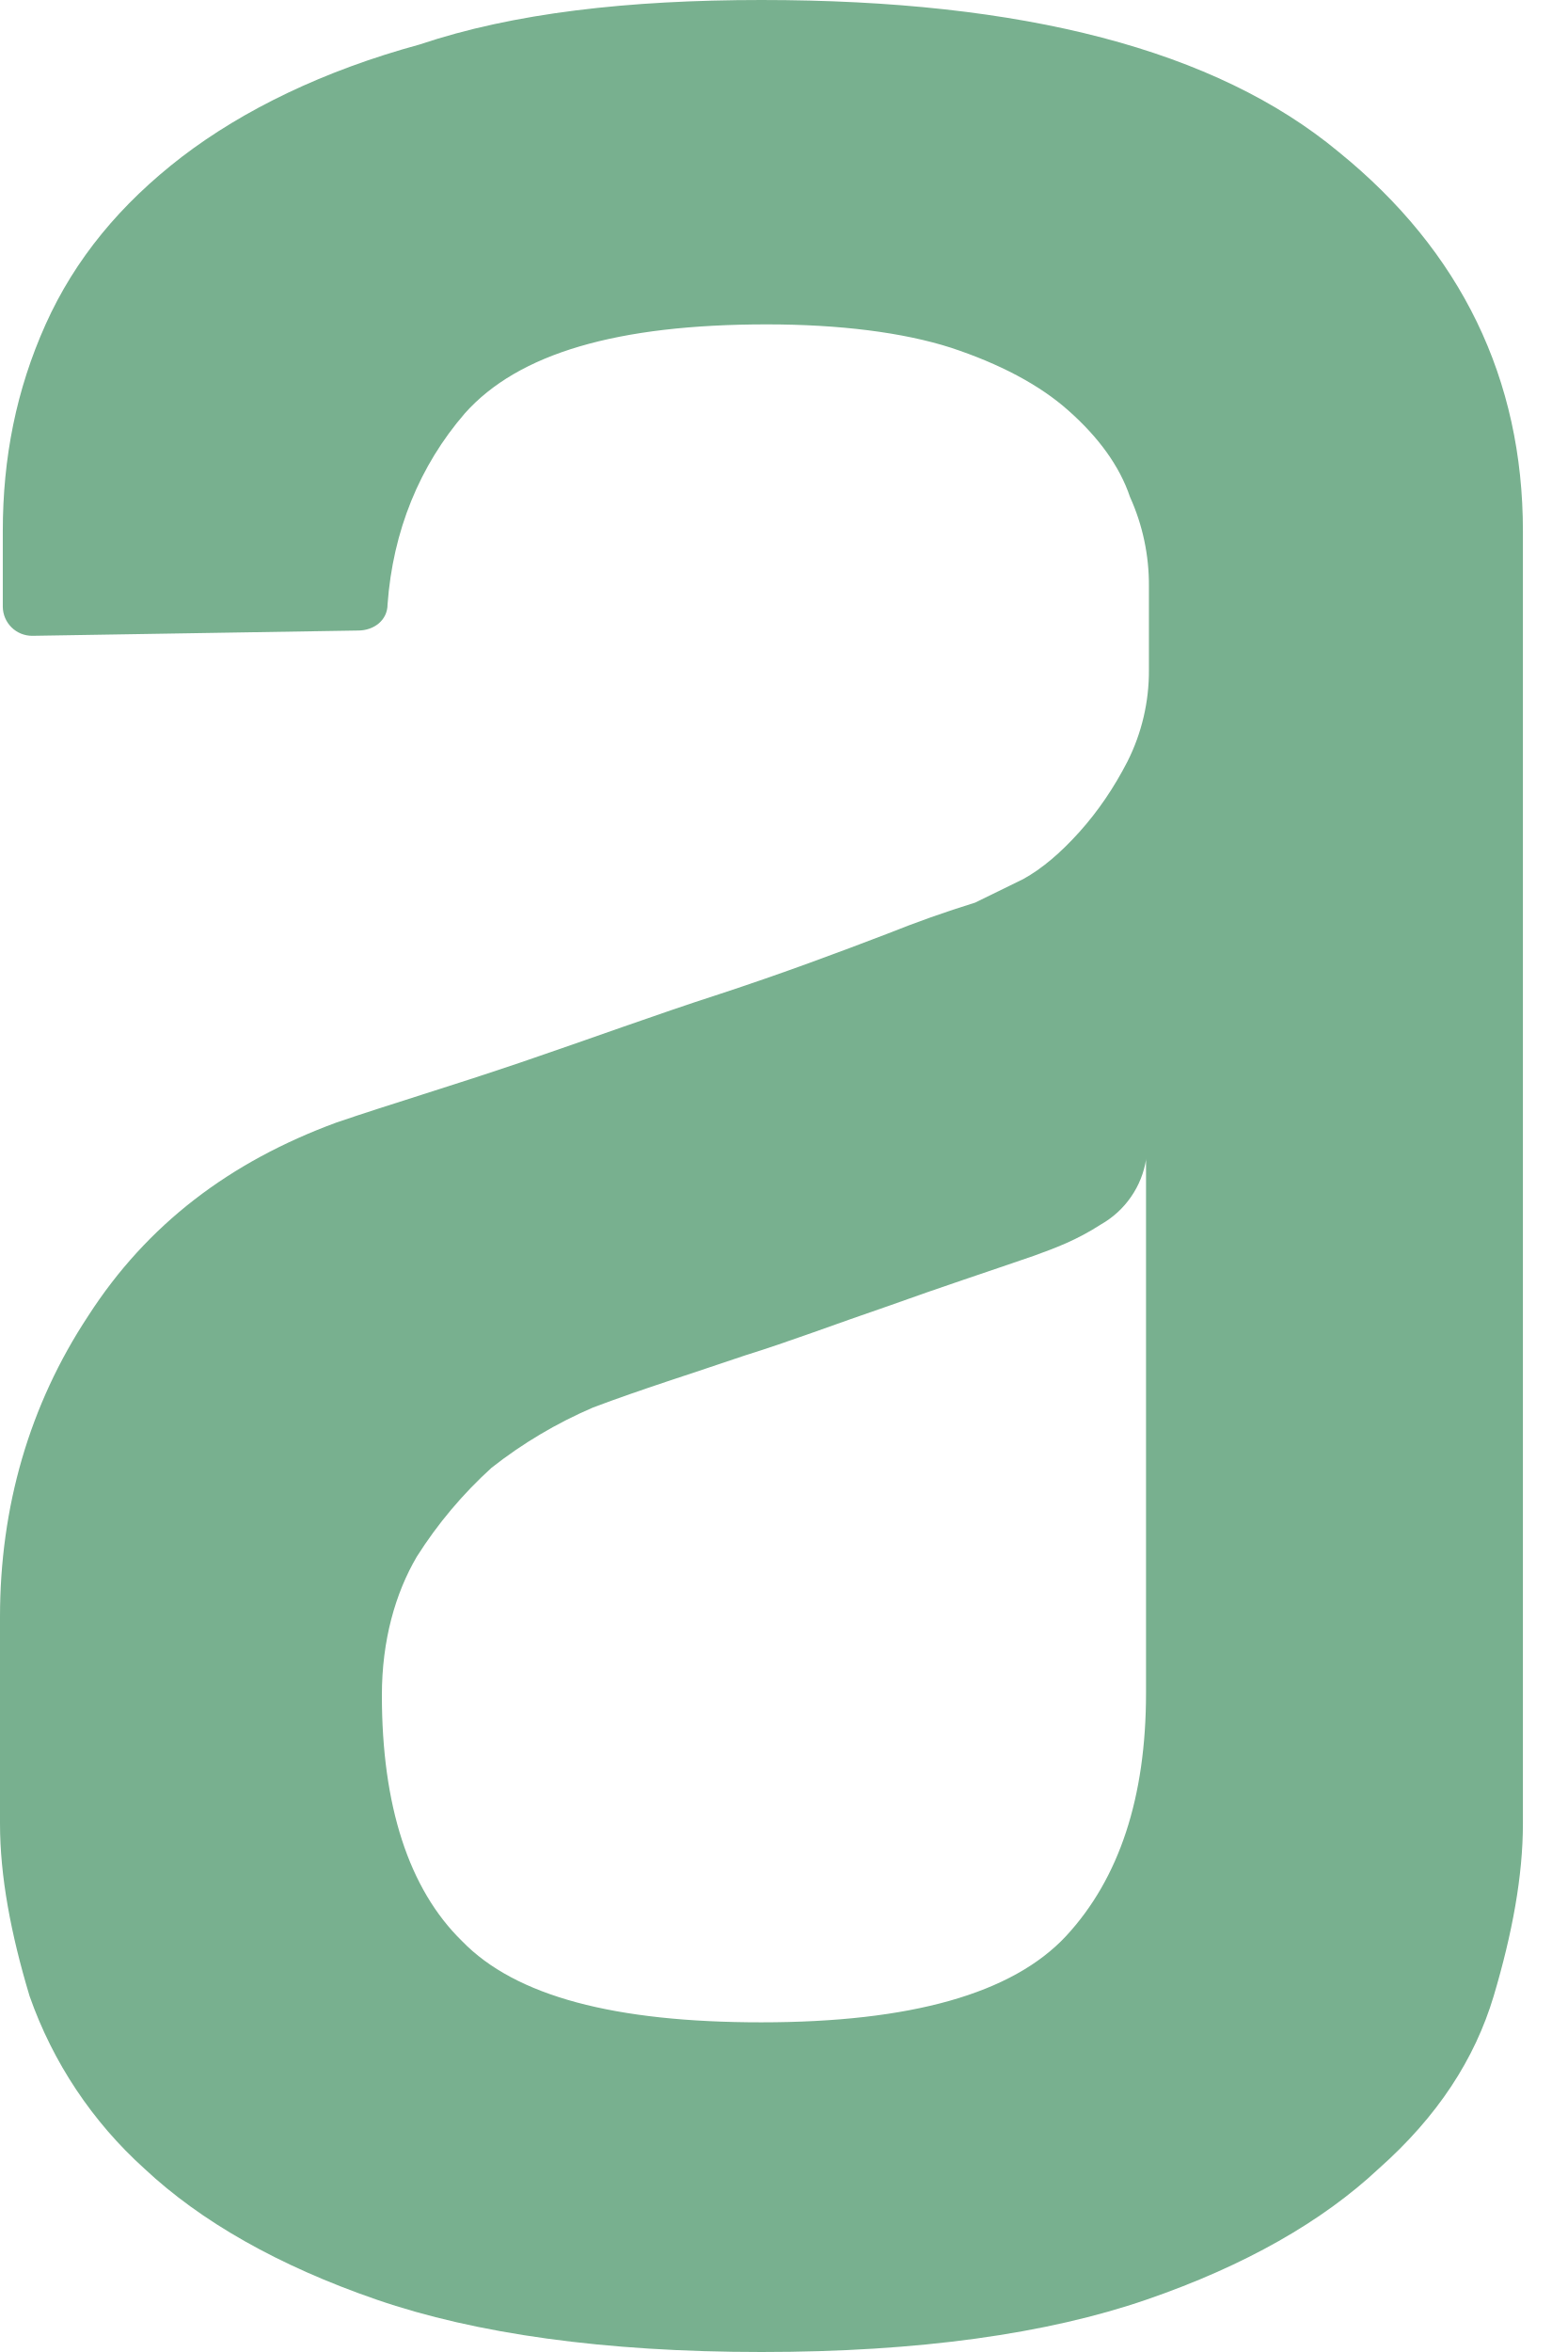
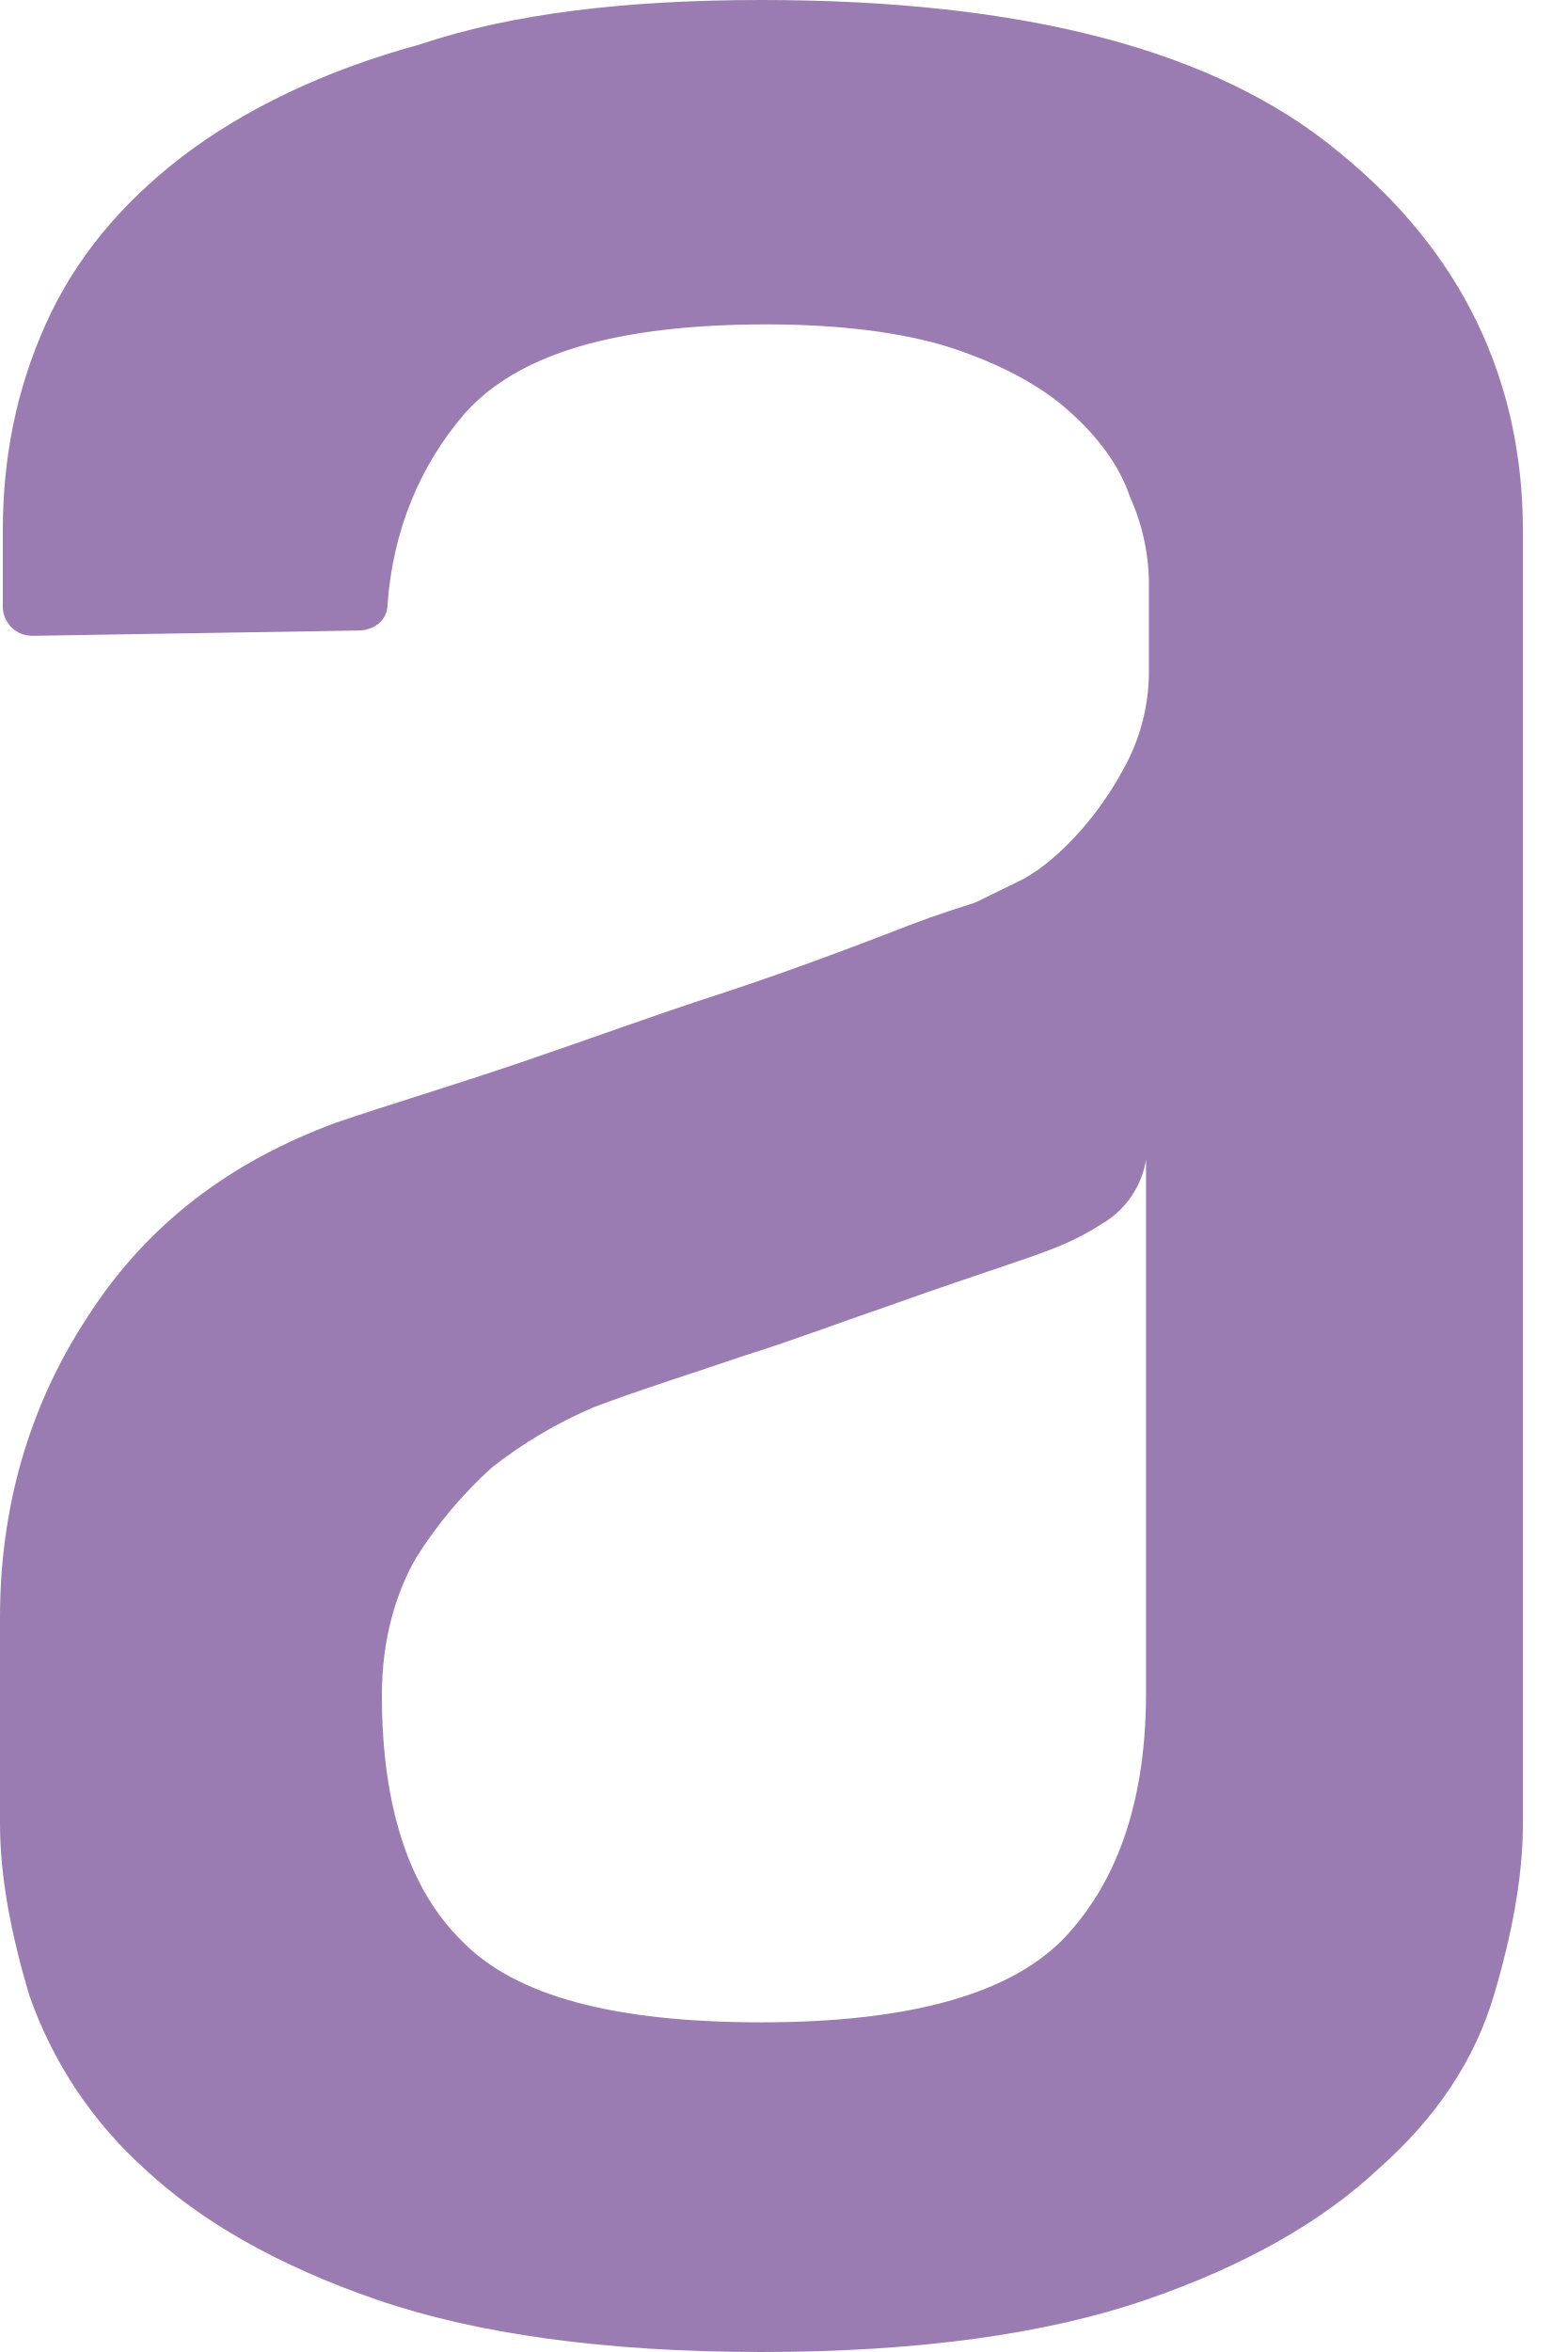
<svg xmlns="http://www.w3.org/2000/svg" width="32" height="48" viewBox="0 0 32 48" fill="none">
-   <path fill-rule="evenodd" clip-rule="evenodd" d="M23.396 23.653C23.352 23.931 23.247 24.196 23.086 24.427C22.926 24.659 22.715 24.851 22.47 24.99C21.977 25.309 21.545 25.468 21.108 25.627C20.177 25.949 19.197 26.27 18.161 26.643C17.069 27.016 16.089 27.389 15.215 27.659C14.125 28.031 13.089 28.353 12.104 28.725C11.363 29.043 10.667 29.456 10.034 29.954C9.446 30.488 8.932 31.098 8.507 31.77C8.07 32.515 7.795 33.477 7.795 34.597C7.795 36.842 8.34 38.549 9.433 39.616C10.523 40.74 12.544 41.272 15.539 41.272C18.593 41.272 20.666 40.686 21.761 39.511C22.848 38.336 23.393 36.683 23.393 34.549V23.653H23.396ZM15.541 0C20.889 0 24.815 1.016 27.322 3.098C29.831 5.129 31.086 7.741 31.086 10.837V37.215C31.086 38.282 30.87 39.457 30.489 40.737C30.104 42.023 29.343 43.195 28.142 44.259C26.998 45.331 25.417 46.239 23.398 46.933C21.38 47.627 18.763 48 15.544 48C12.33 48 9.708 47.627 7.692 46.933C5.677 46.239 4.093 45.331 2.949 44.259C1.885 43.3 1.078 42.089 0.604 40.737C0.219 39.459 0 38.284 0 37.217V33.001C0 30.756 0.599 28.674 1.8 26.856C3 24.99 4.689 23.709 6.872 22.907C7.962 22.535 9.217 22.162 10.633 21.681C12.053 21.198 13.359 20.717 14.67 20.293C15.981 19.863 17.125 19.434 18.105 19.059C18.696 18.822 19.296 18.609 19.904 18.421L20.887 17.94C21.272 17.727 21.65 17.405 22.033 16.979C22.414 16.555 22.74 16.074 23.015 15.539C23.306 14.96 23.456 14.32 23.452 13.672V11.963C23.456 11.336 23.325 10.716 23.067 10.145C22.851 9.502 22.414 8.916 21.815 8.384C21.216 7.849 20.395 7.422 19.416 7.098C18.434 6.782 17.128 6.62 15.652 6.62C12.598 6.62 10.579 7.212 9.489 8.435C8.564 9.505 8.019 10.839 7.911 12.333C7.911 12.654 7.638 12.868 7.309 12.868L0.658 12.976C0.5 12.976 0.348 12.915 0.236 12.804C0.123 12.693 0.059 12.542 0.057 12.384V10.842C0.057 9.343 0.332 7.955 0.931 6.62C1.532 5.283 2.46 4.165 3.712 3.201C4.967 2.242 6.605 1.442 8.566 0.908C10.477 0.265 12.821 0 15.547 0H15.541Z" fill="hsl(145, 26%, 58%)" />
+   <path fill-rule="evenodd" clip-rule="evenodd" d="M23.396 23.653C23.352 23.931 23.247 24.196 23.086 24.427C22.926 24.659 22.715 24.851 22.47 24.99C21.977 25.309 21.545 25.468 21.108 25.627C20.177 25.949 19.197 26.27 18.161 26.643C17.069 27.016 16.089 27.389 15.215 27.659C14.125 28.031 13.089 28.353 12.104 28.725C11.363 29.043 10.667 29.456 10.034 29.954C9.446 30.488 8.932 31.098 8.507 31.77C8.07 32.515 7.795 33.477 7.795 34.597C7.795 36.842 8.34 38.549 9.433 39.616C10.523 40.74 12.544 41.272 15.539 41.272C18.593 41.272 20.666 40.686 21.761 39.511C22.848 38.336 23.393 36.683 23.393 34.549V23.653H23.396ZM15.541 0C20.889 0 24.815 1.016 27.322 3.098C29.831 5.129 31.086 7.741 31.086 10.837V37.215C31.086 38.282 30.87 39.457 30.489 40.737C30.104 42.023 29.343 43.195 28.142 44.259C26.998 45.331 25.417 46.239 23.398 46.933C21.38 47.627 18.763 48 15.544 48C12.33 48 9.708 47.627 7.692 46.933C5.677 46.239 4.093 45.331 2.949 44.259C1.885 43.3 1.078 42.089 0.604 40.737C0.219 39.459 0 38.284 0 37.217V33.001C0 30.756 0.599 28.674 1.8 26.856C3 24.99 4.689 23.709 6.872 22.907C7.962 22.535 9.217 22.162 10.633 21.681C12.053 21.198 13.359 20.717 14.67 20.293C15.981 19.863 17.125 19.434 18.105 19.059C18.696 18.822 19.296 18.609 19.904 18.421L20.887 17.94C21.272 17.727 21.65 17.405 22.033 16.979C22.414 16.555 22.74 16.074 23.015 15.539C23.306 14.96 23.456 14.32 23.452 13.672V11.963C23.456 11.336 23.325 10.716 23.067 10.145C22.851 9.502 22.414 8.916 21.815 8.384C21.216 7.849 20.395 7.422 19.416 7.098C18.434 6.782 17.128 6.62 15.652 6.62C12.598 6.62 10.579 7.212 9.489 8.435C8.564 9.505 8.019 10.839 7.911 12.333C7.911 12.654 7.638 12.868 7.309 12.868L0.658 12.976C0.5 12.976 0.348 12.915 0.236 12.804C0.123 12.693 0.059 12.542 0.057 12.384V10.842C0.057 9.343 0.332 7.955 0.931 6.62C1.532 5.283 2.46 4.165 3.712 3.201C4.967 2.242 6.605 1.442 8.566 0.908C10.477 0.265 12.821 0 15.547 0H15.541Z" fill="#9B7CB2" />
</svg>
